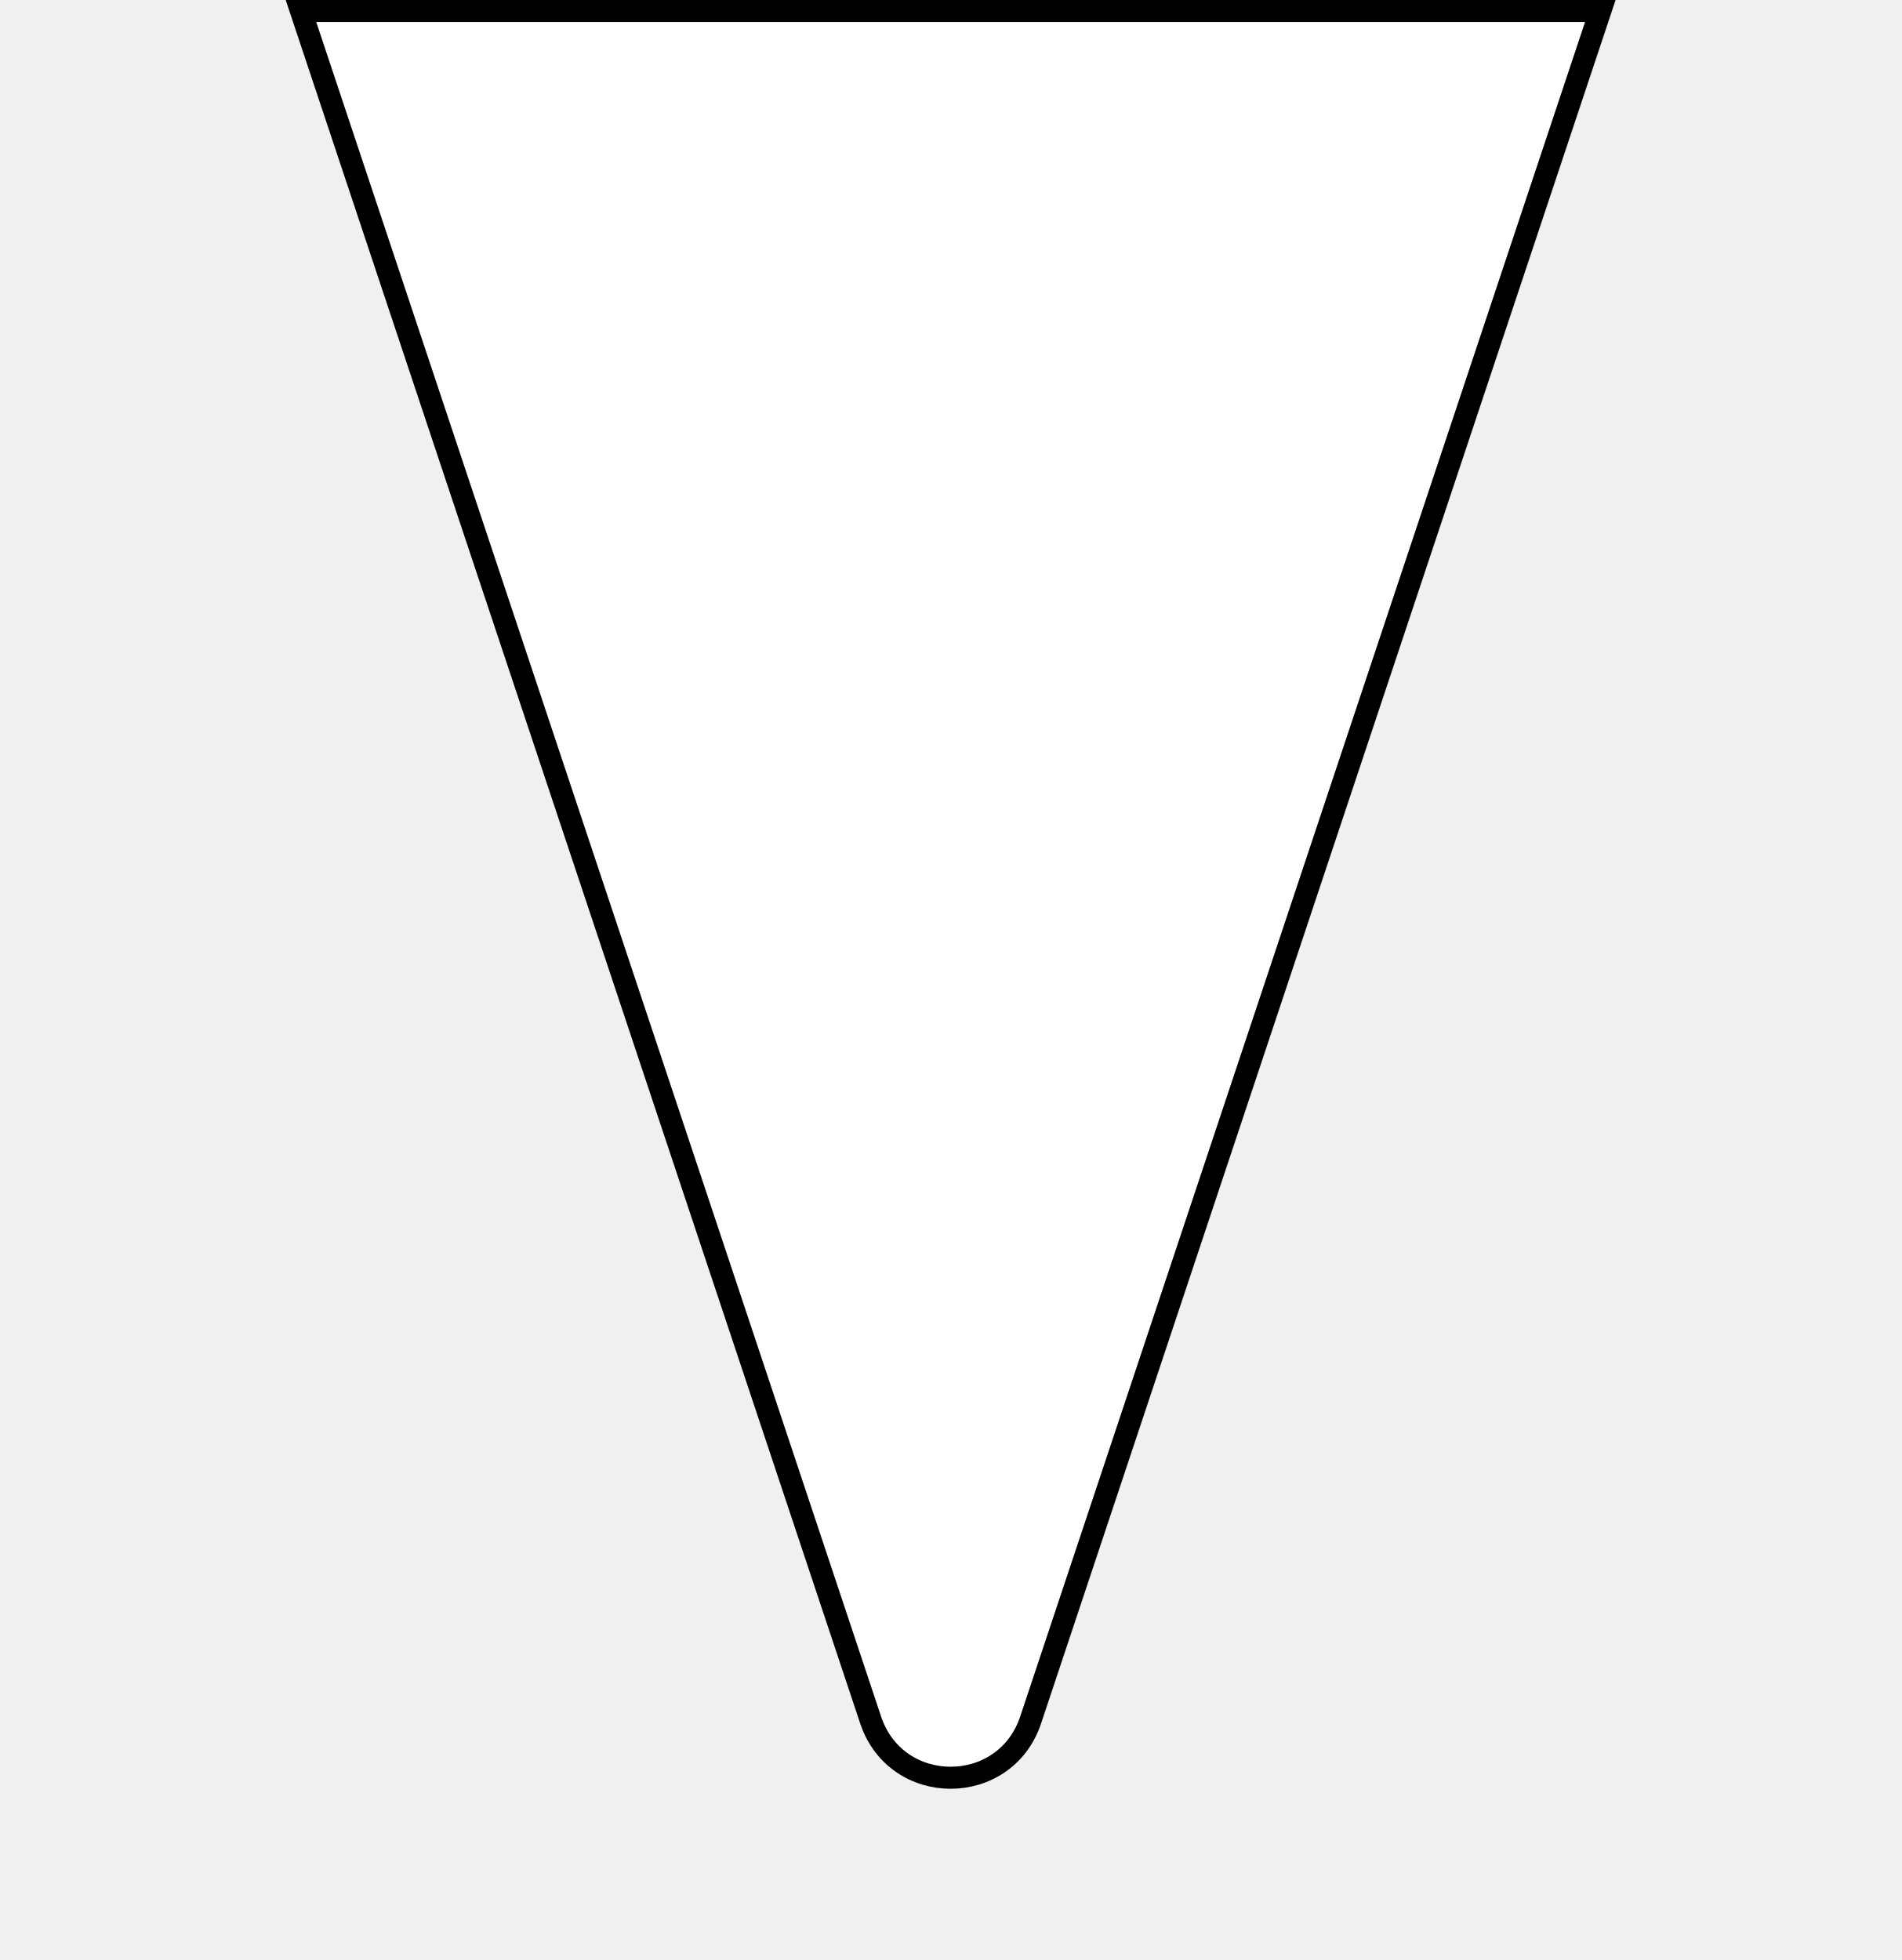
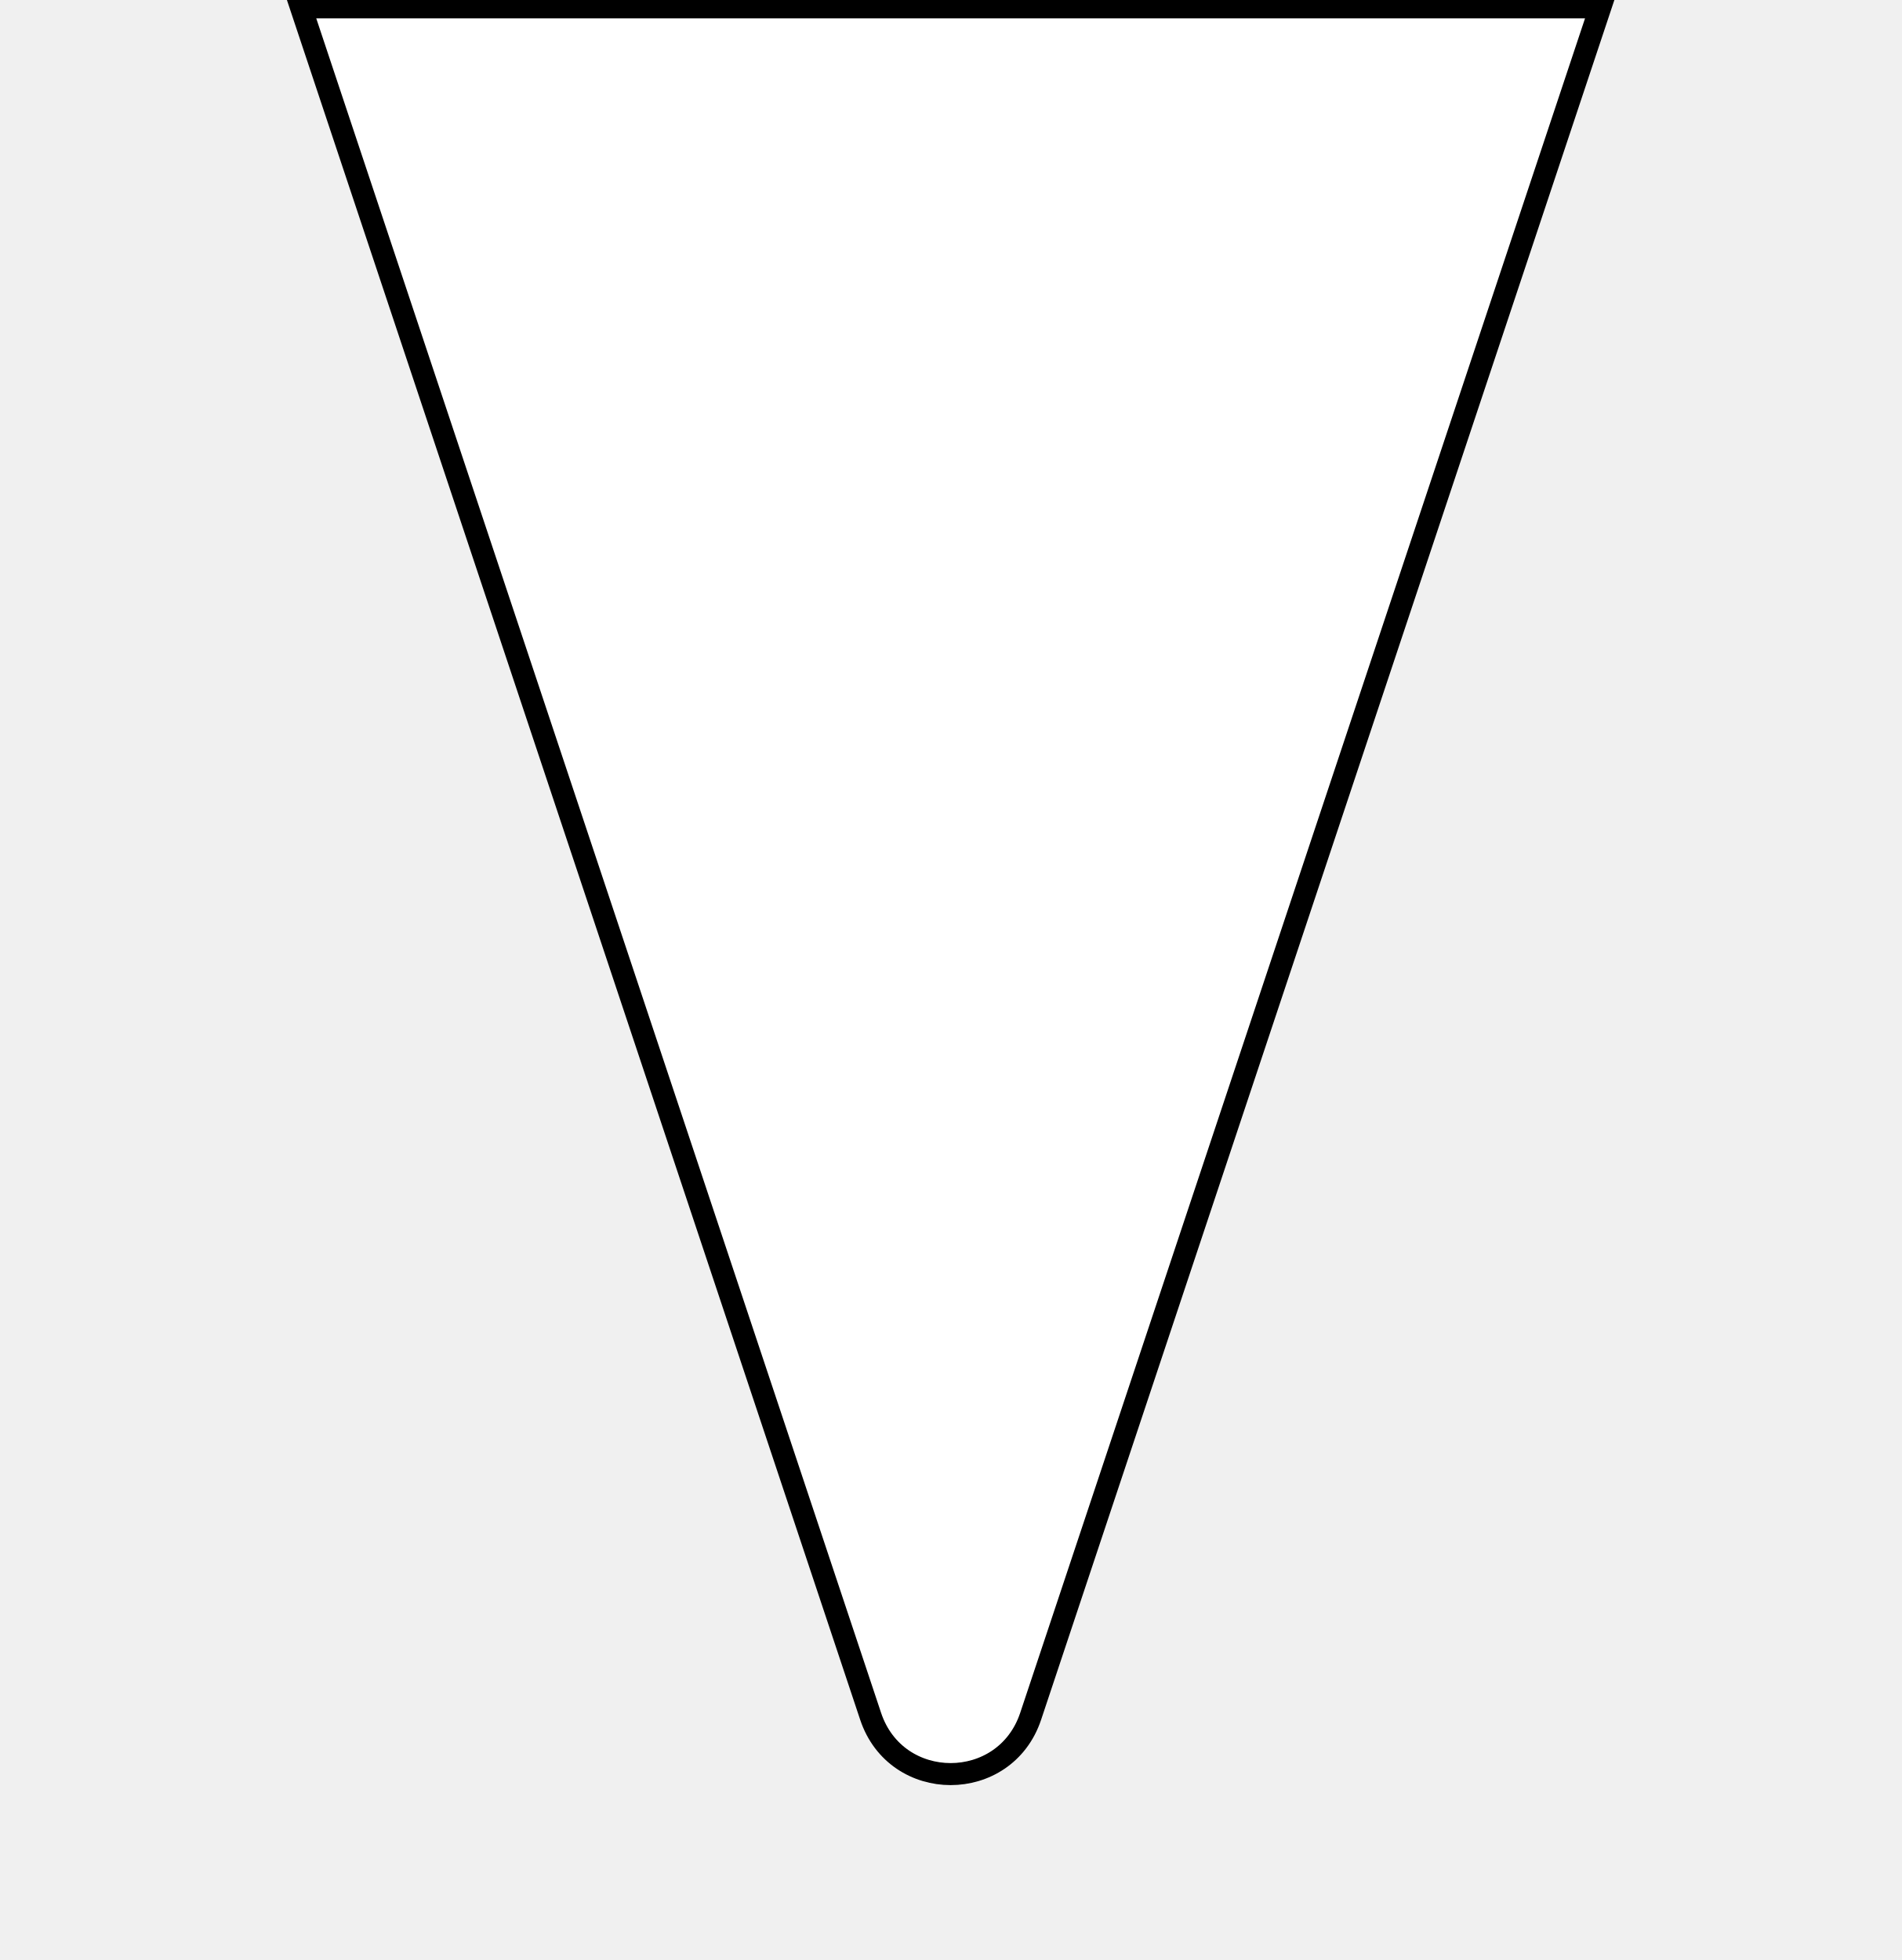
<svg xmlns="http://www.w3.org/2000/svg" version="1.1" id="Layer_1" x="0px" y="0px" viewBox="0 0 259 267" style="enable-background:new 0 0 259 267;" xml:space="preserve">
  <style type="text/css">
	.st0{fill:#FFFFFF;stroke:#000000;stroke-width:3;stroke-miterlimit:10;}
	.st1{fill:#FF599A;stroke:#000000;stroke-width:3;stroke-miterlimit:10;}
- 	.st2{fill:#FFB3B7;stroke:#000000;stroke-width:3;stroke-miterlimit:10;}
+ 	.st2{fill:#1BDAFF;stroke:#000000;stroke-width:3;stroke-miterlimit:10;}
	.st3{fill:#FFE54C;stroke:#000000;stroke-width:3;stroke-miterlimit:10;}
	.st4{fill:#FFE5E7;stroke:#000000;stroke-width:3;stroke-miterlimit:10;}
</style>
-   <path class="st0" d="M41,1.5l77.6,232.8c3.5,10.5,18.3,10.5,21.8,0L218,1.5H41z" />
+   <path class="st0" d="M41,1l77.6,232.8c3.5,10.5,18.3,10.5,21.8,0L218,1H41z" />
</svg>
